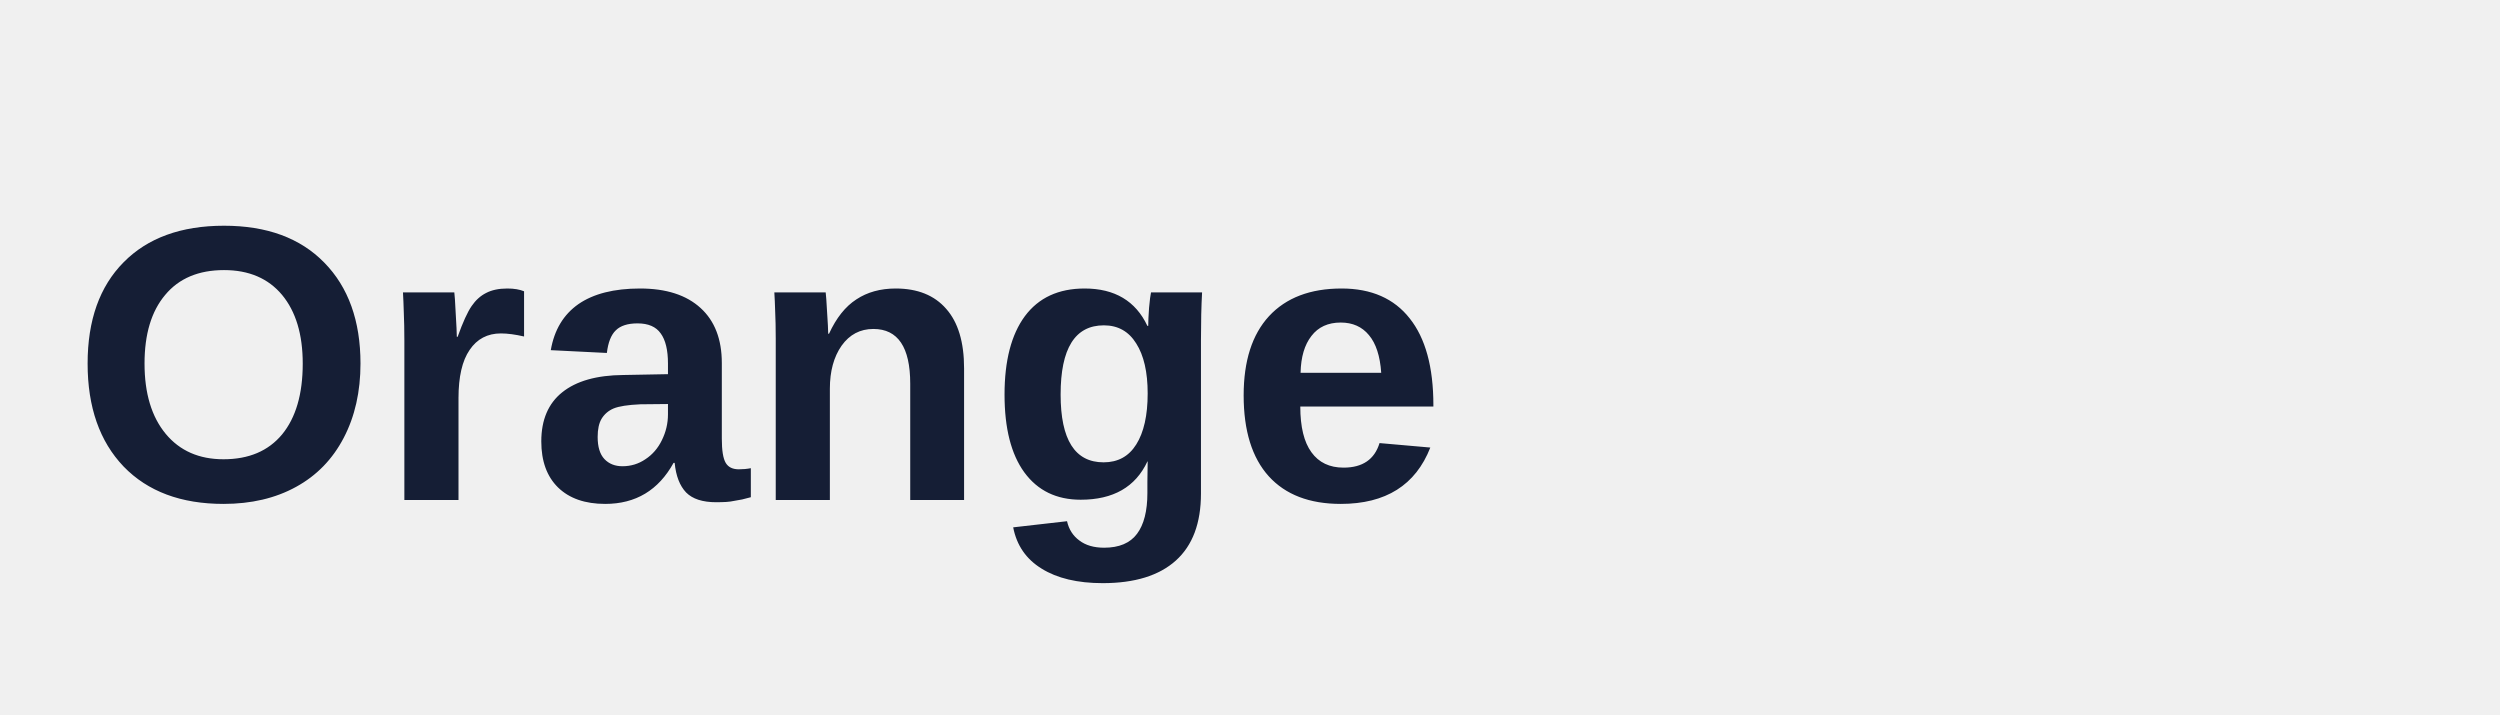
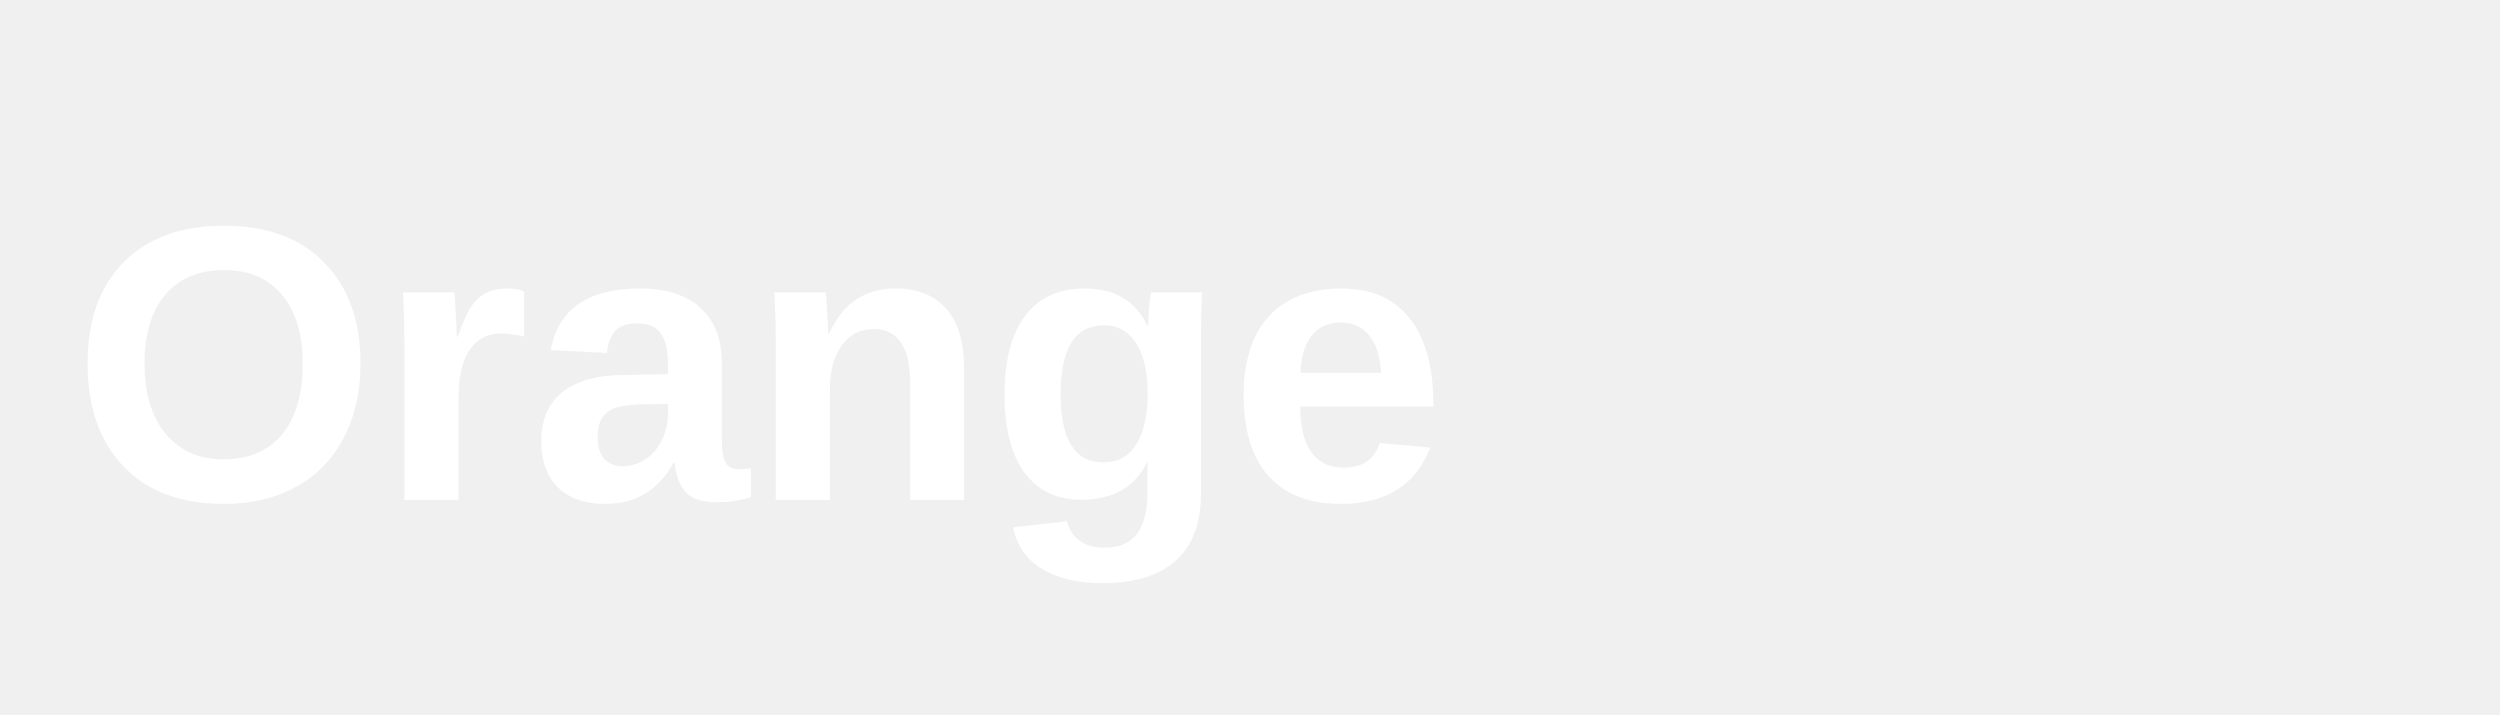
<svg xmlns="http://www.w3.org/2000/svg" viewBox="0 0 140 40" width="140" height="40">
-   <text x="4" y="28" font-family="Arial, Helvetica, sans-serif" font-weight="700" font-size="22" fill="#151E35">Orange</text>
+   <text x="4" y="28" font-family="Arial, Helvetica, sans-serif" font-weight="700" font-size="22" fill="#FFFFFF">Orange</text>
</svg>
